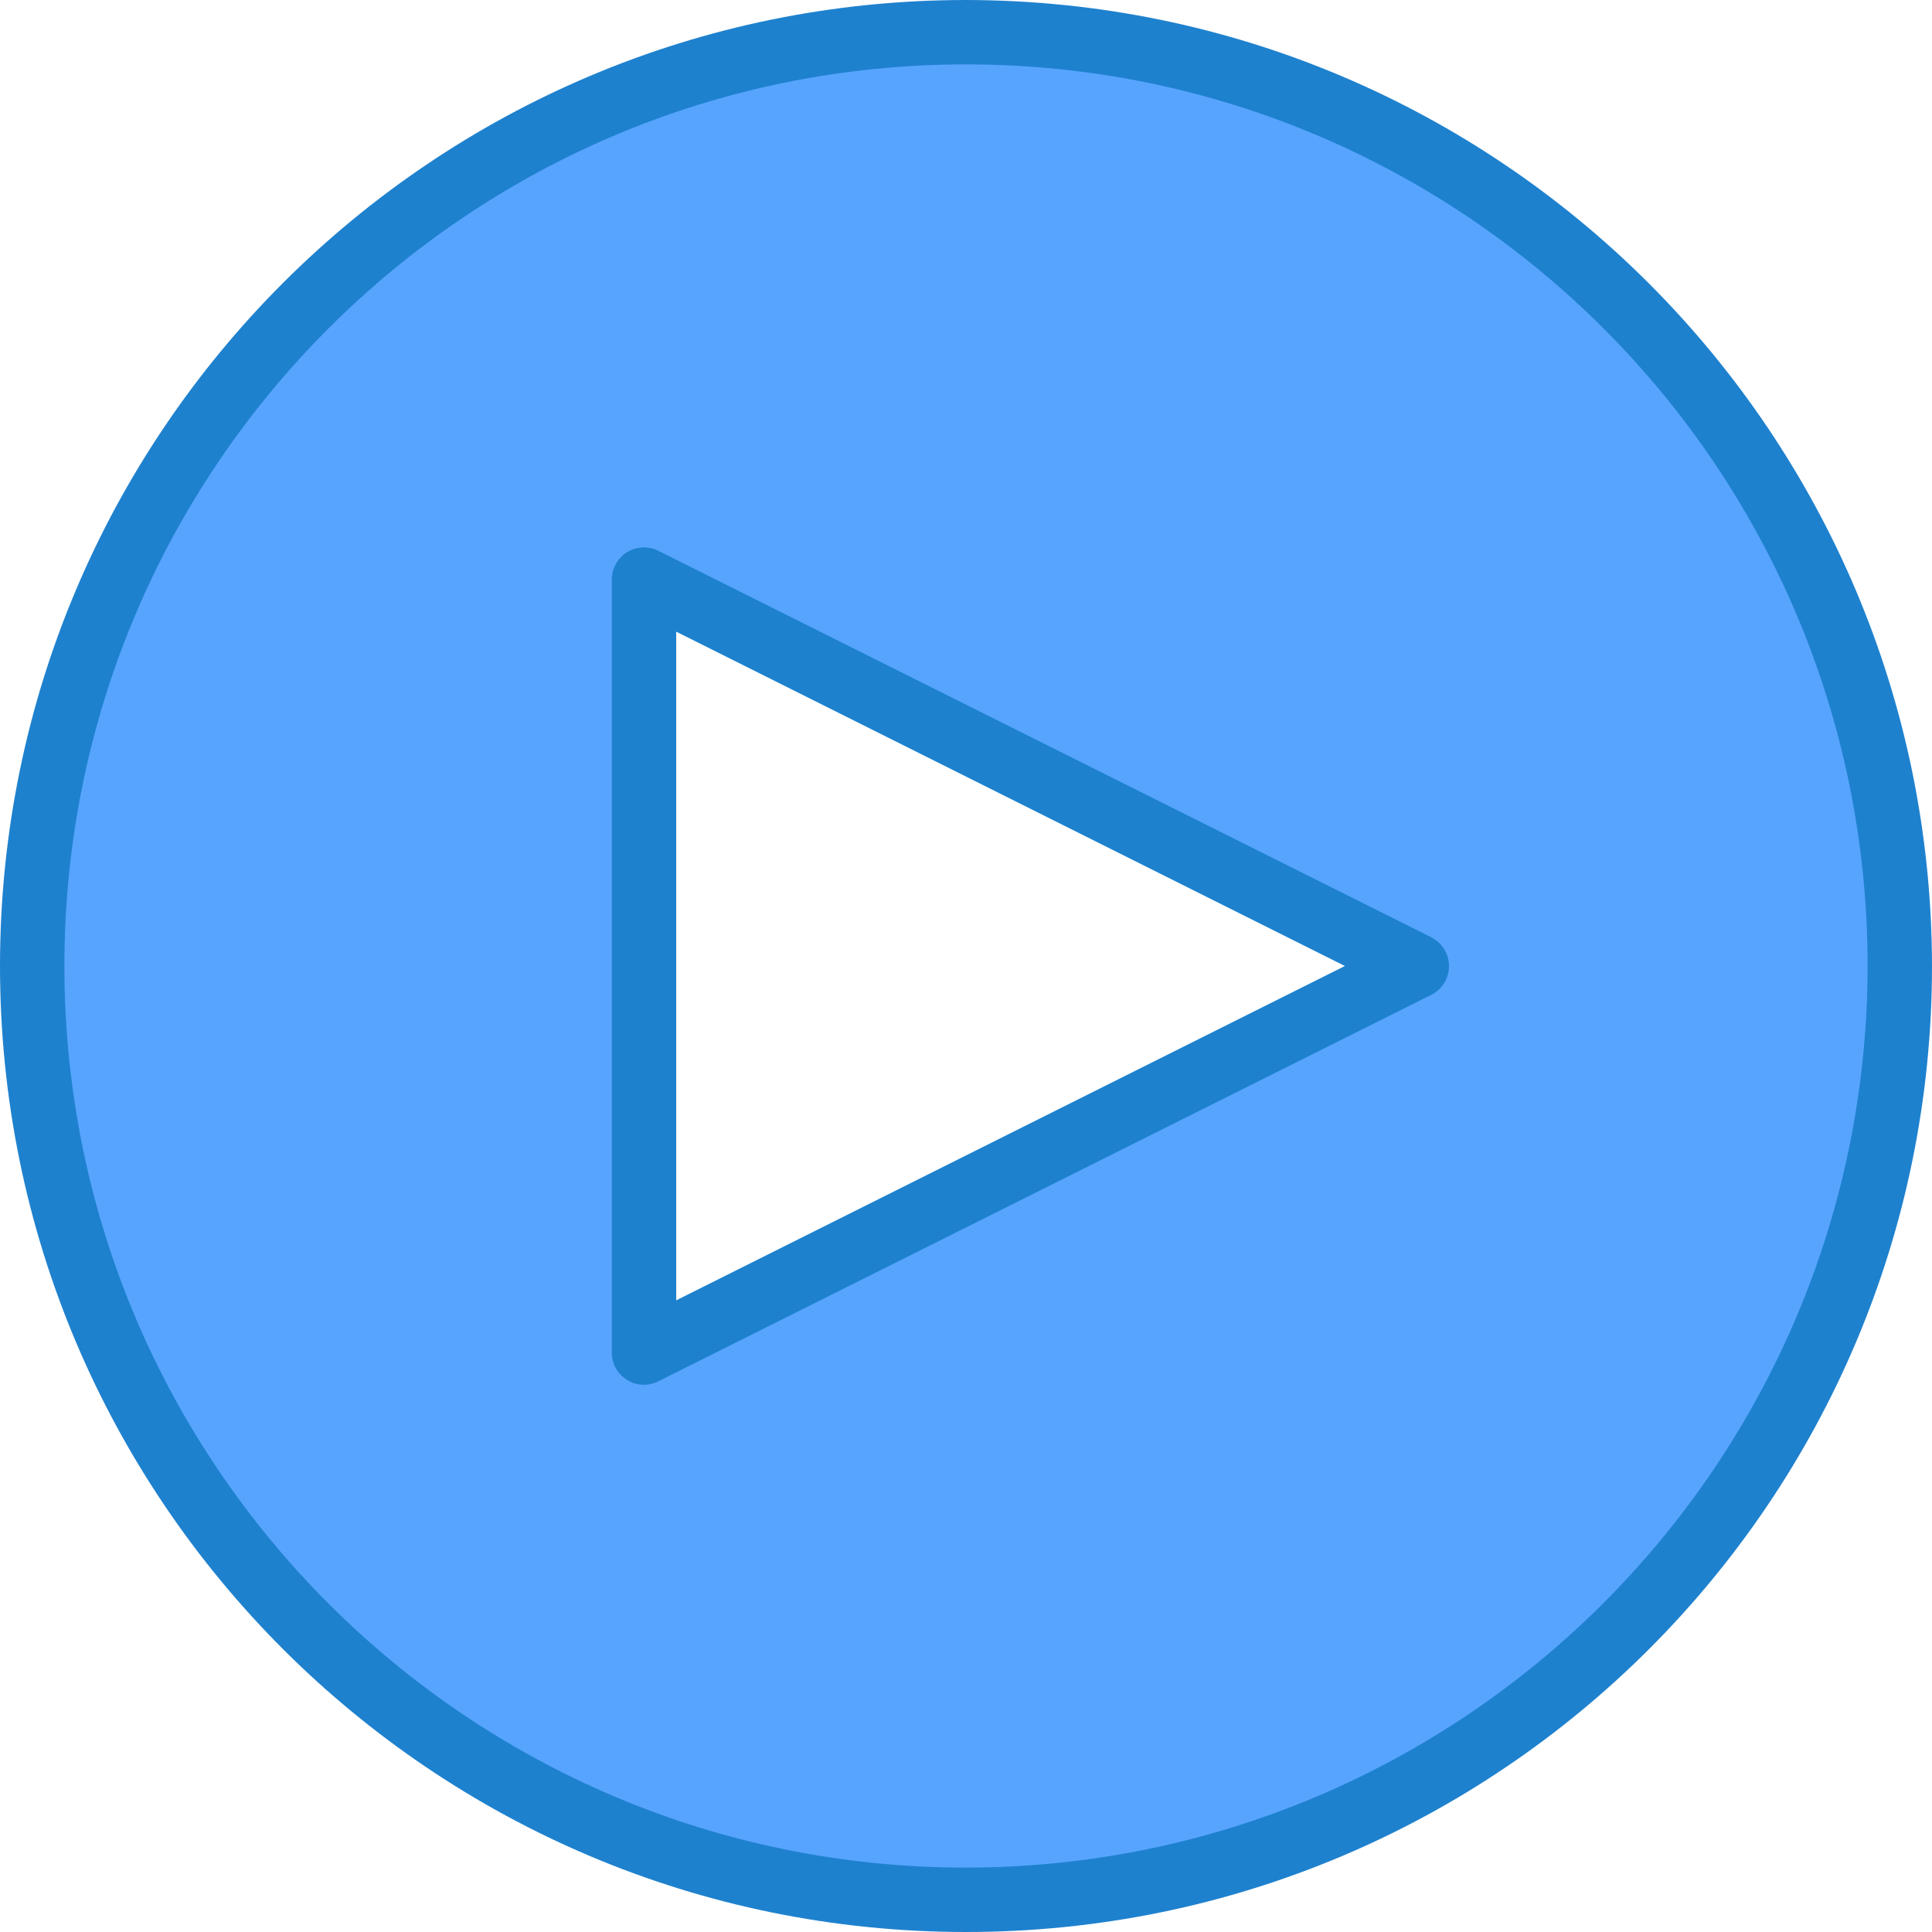
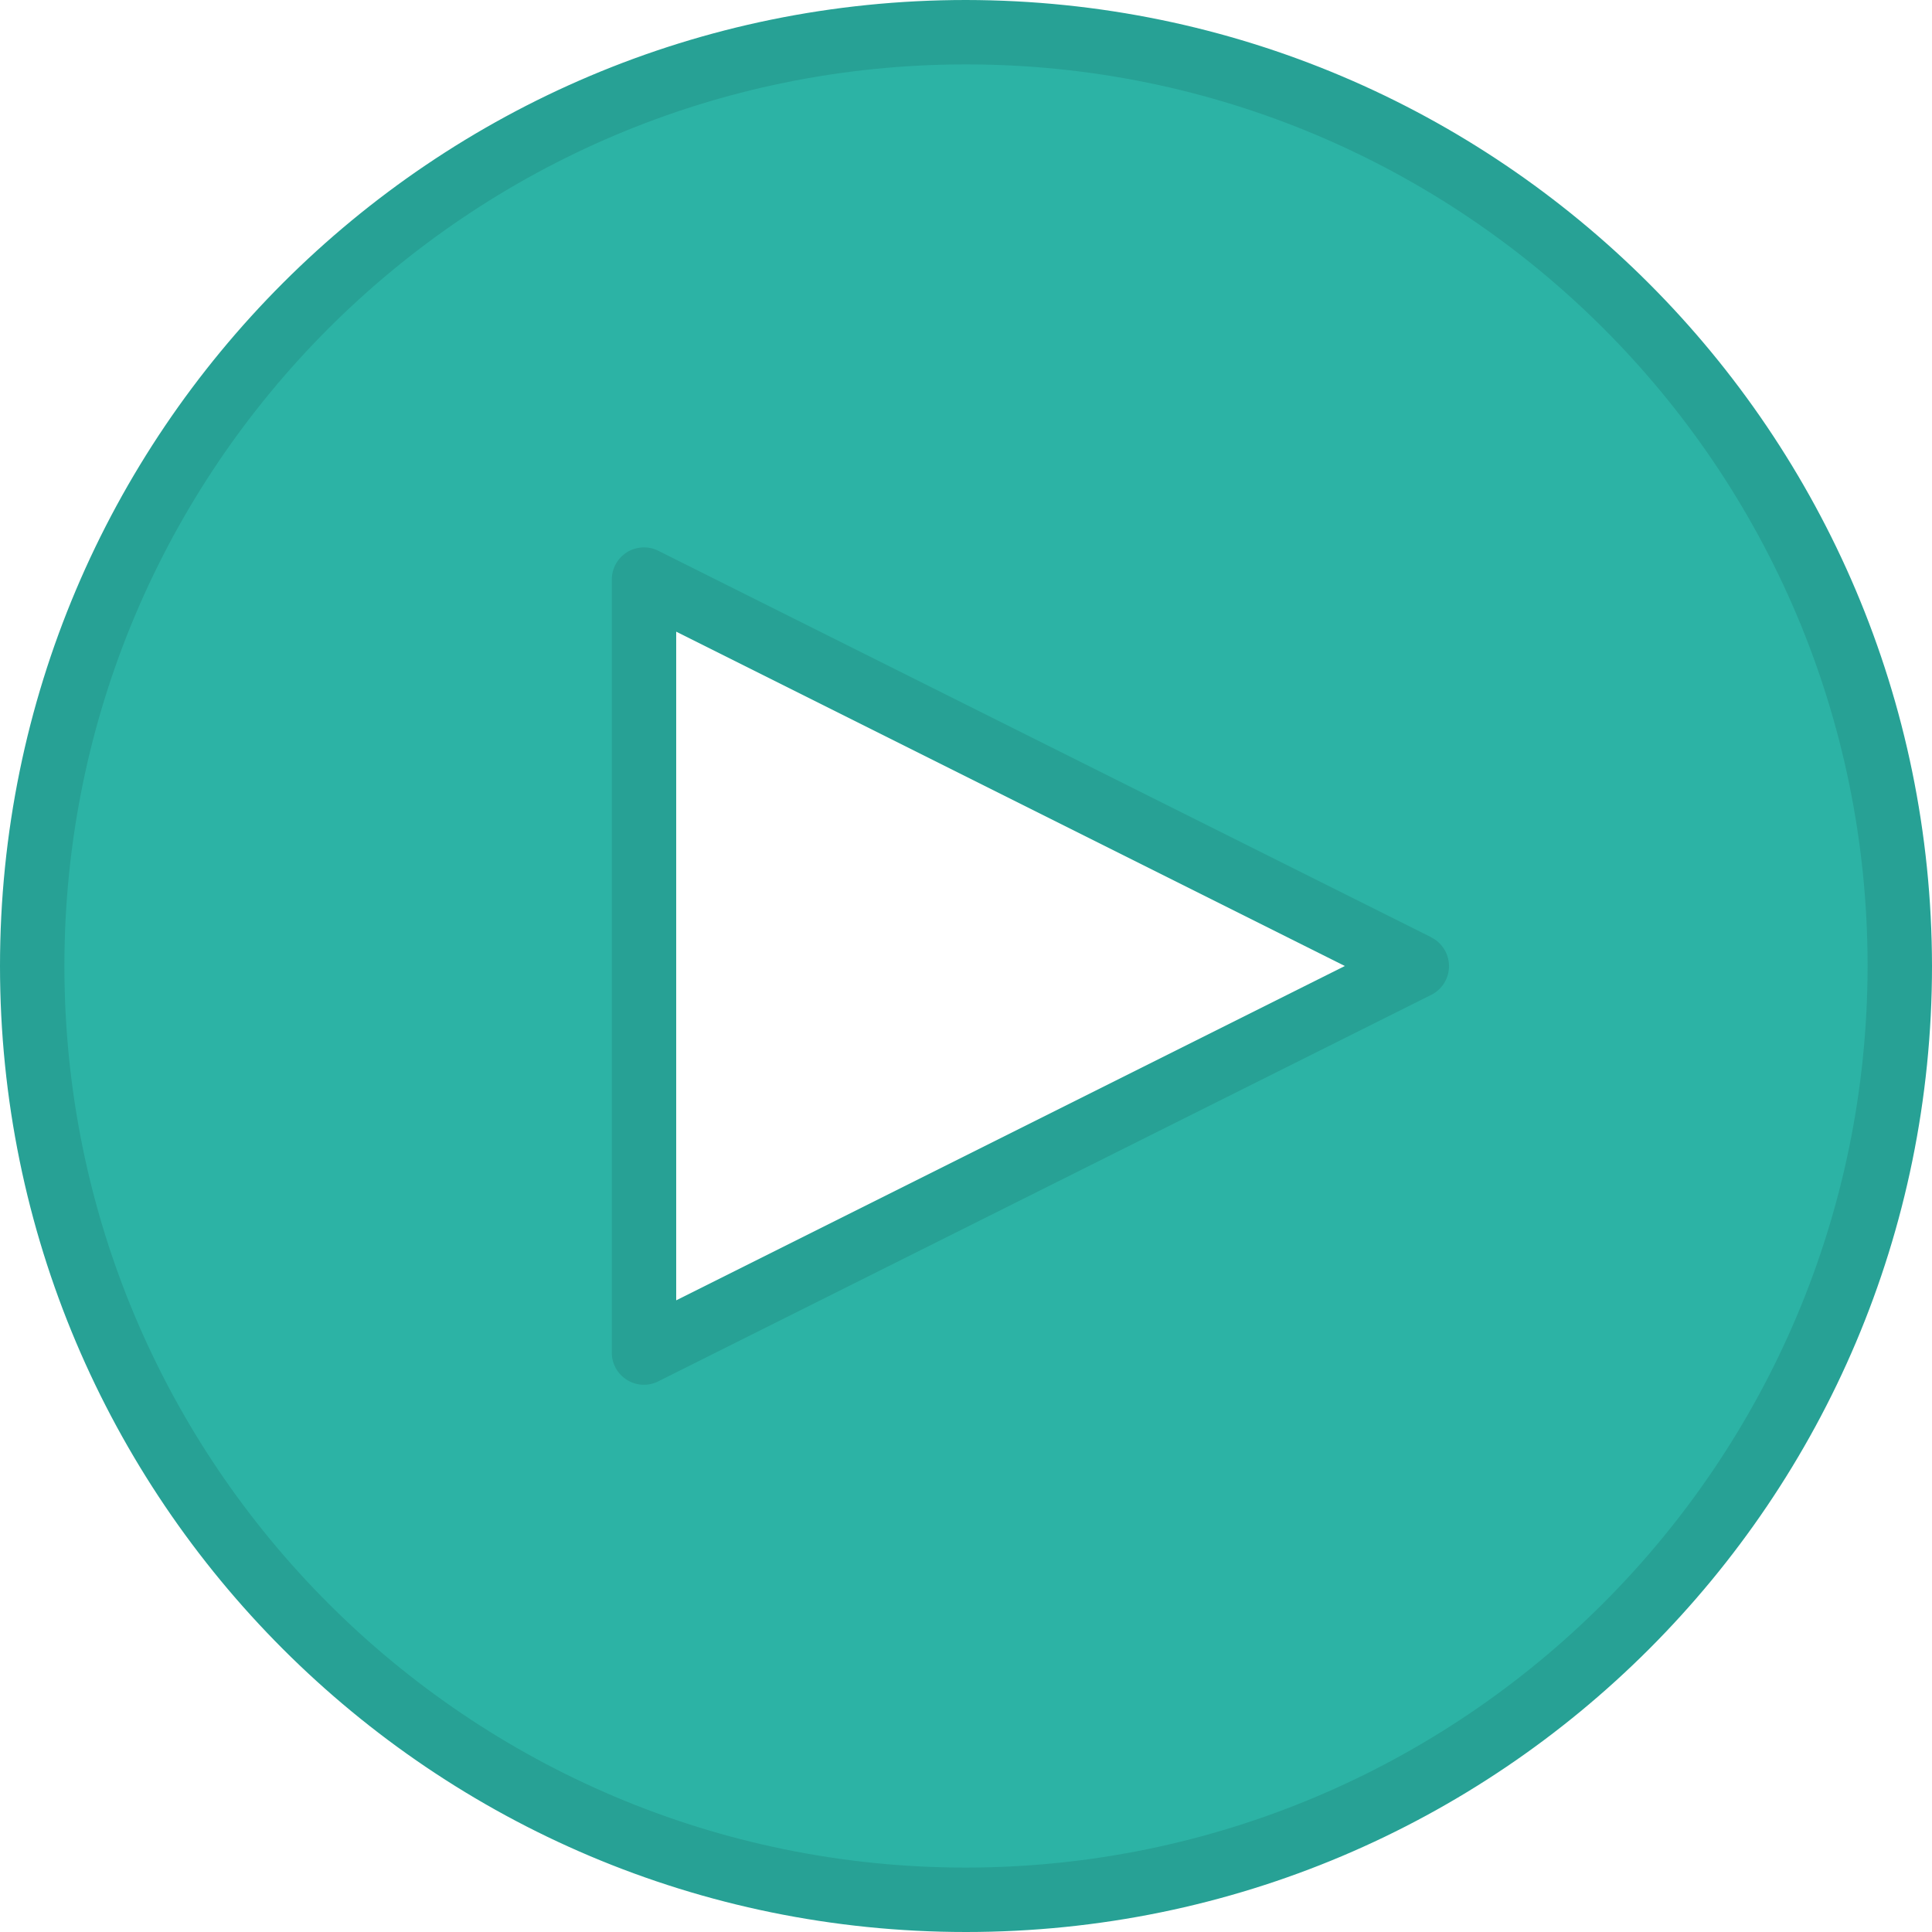
<svg xmlns="http://www.w3.org/2000/svg" width="60px" height="60px" viewBox="0 0 60 60" version="1.1">
  <g id="surface1">
-     <path style=" stroke:none;fill-rule:nonzero;fill:rgb(34.118%,64.314%,100%);fill-opacity:1;" d="M 30 1 C 13.984 1 1 13.984 1 30 C 1 46.016 13.984 59 30 59 C 46.016 59 59 46.016 59 30 C 59 13.984 46.016 1 30 1 Z M 20 42 L 20 18 L 44 30 Z M 20 42 " />
-     <path style=" stroke:none;fill-rule:nonzero;fill:rgb(11.765%,50.588%,80.784%);fill-opacity:1;" d="M 30 0 C 13.434 0 0 13.434 0 30 C 0 46.57 13.434 60 30 60 C 46.57 60 60 46.57 60 30 C 59.98 13.438 46.562 0.02 30 0 Z M 30 58 C 14.535 58 2 45.465 2 30 C 2 14.535 14.535 2 30 2 C 45.465 2 58 14.535 58 30 C 57.984 45.457 45.457 57.984 30 58 Z M 30 58 " />
-     <path style=" stroke:none;fill-rule:nonzero;fill:rgb(11.765%,50.588%,80.784%);fill-opacity:1;" d="M 44.445 29.105 L 20.445 17.105 C 20.137 16.949 19.77 16.969 19.473 17.148 C 19.18 17.332 19 17.652 19 18 L 19 42 C 18.996 42.348 19.176 42.672 19.473 42.855 C 19.766 43.039 20.137 43.055 20.445 42.898 L 44.445 30.898 C 44.785 30.73 45 30.383 45 30.004 C 45 29.625 44.785 29.277 44.445 29.109 Z M 21 40.383 L 21 19.617 L 41.766 30 Z M 21 40.383 " />
+     <path style=" stroke:none;fill-rule:nonzero;fill:rgb(44 179 165);fill-opacity:1;" d="M 30 1 C 13.984 1 1 13.984 1 30 C 1 46.016 13.984 59 30 59 C 46.016 59 59 46.016 59 30 C 59 13.984 46.016 1 30 1 Z M 20 42 L 20 18 L 44 30 Z M 20 42 " />
+     <path style=" stroke:none;fill-rule:nonzero;fill:rgb(39 161 149);fill-opacity:1;" d="M 30 0 C 13.434 0 0 13.434 0 30 C 0 46.57 13.434 60 30 60 C 46.57 60 60 46.57 60 30 C 59.98 13.438 46.562 0.02 30 0 Z M 30 58 C 14.535 58 2 45.465 2 30 C 2 14.535 14.535 2 30 2 C 45.465 2 58 14.535 58 30 C 57.984 45.457 45.457 57.984 30 58 Z M 30 58 " />
+     <path style=" stroke:none;fill-rule:nonzero;fill:rgb(39 161 149);fill-opacity:1;" d="M 44.445 29.105 L 20.445 17.105 C 20.137 16.949 19.77 16.969 19.473 17.148 C 19.18 17.332 19 17.652 19 18 L 19 42 C 18.996 42.348 19.176 42.672 19.473 42.855 C 19.766 43.039 20.137 43.055 20.445 42.898 L 44.445 30.898 C 44.785 30.73 45 30.383 45 30.004 C 45 29.625 44.785 29.277 44.445 29.109 Z M 21 40.383 L 21 19.617 L 41.766 30 Z M 21 40.383 " />
  </g>
</svg>
